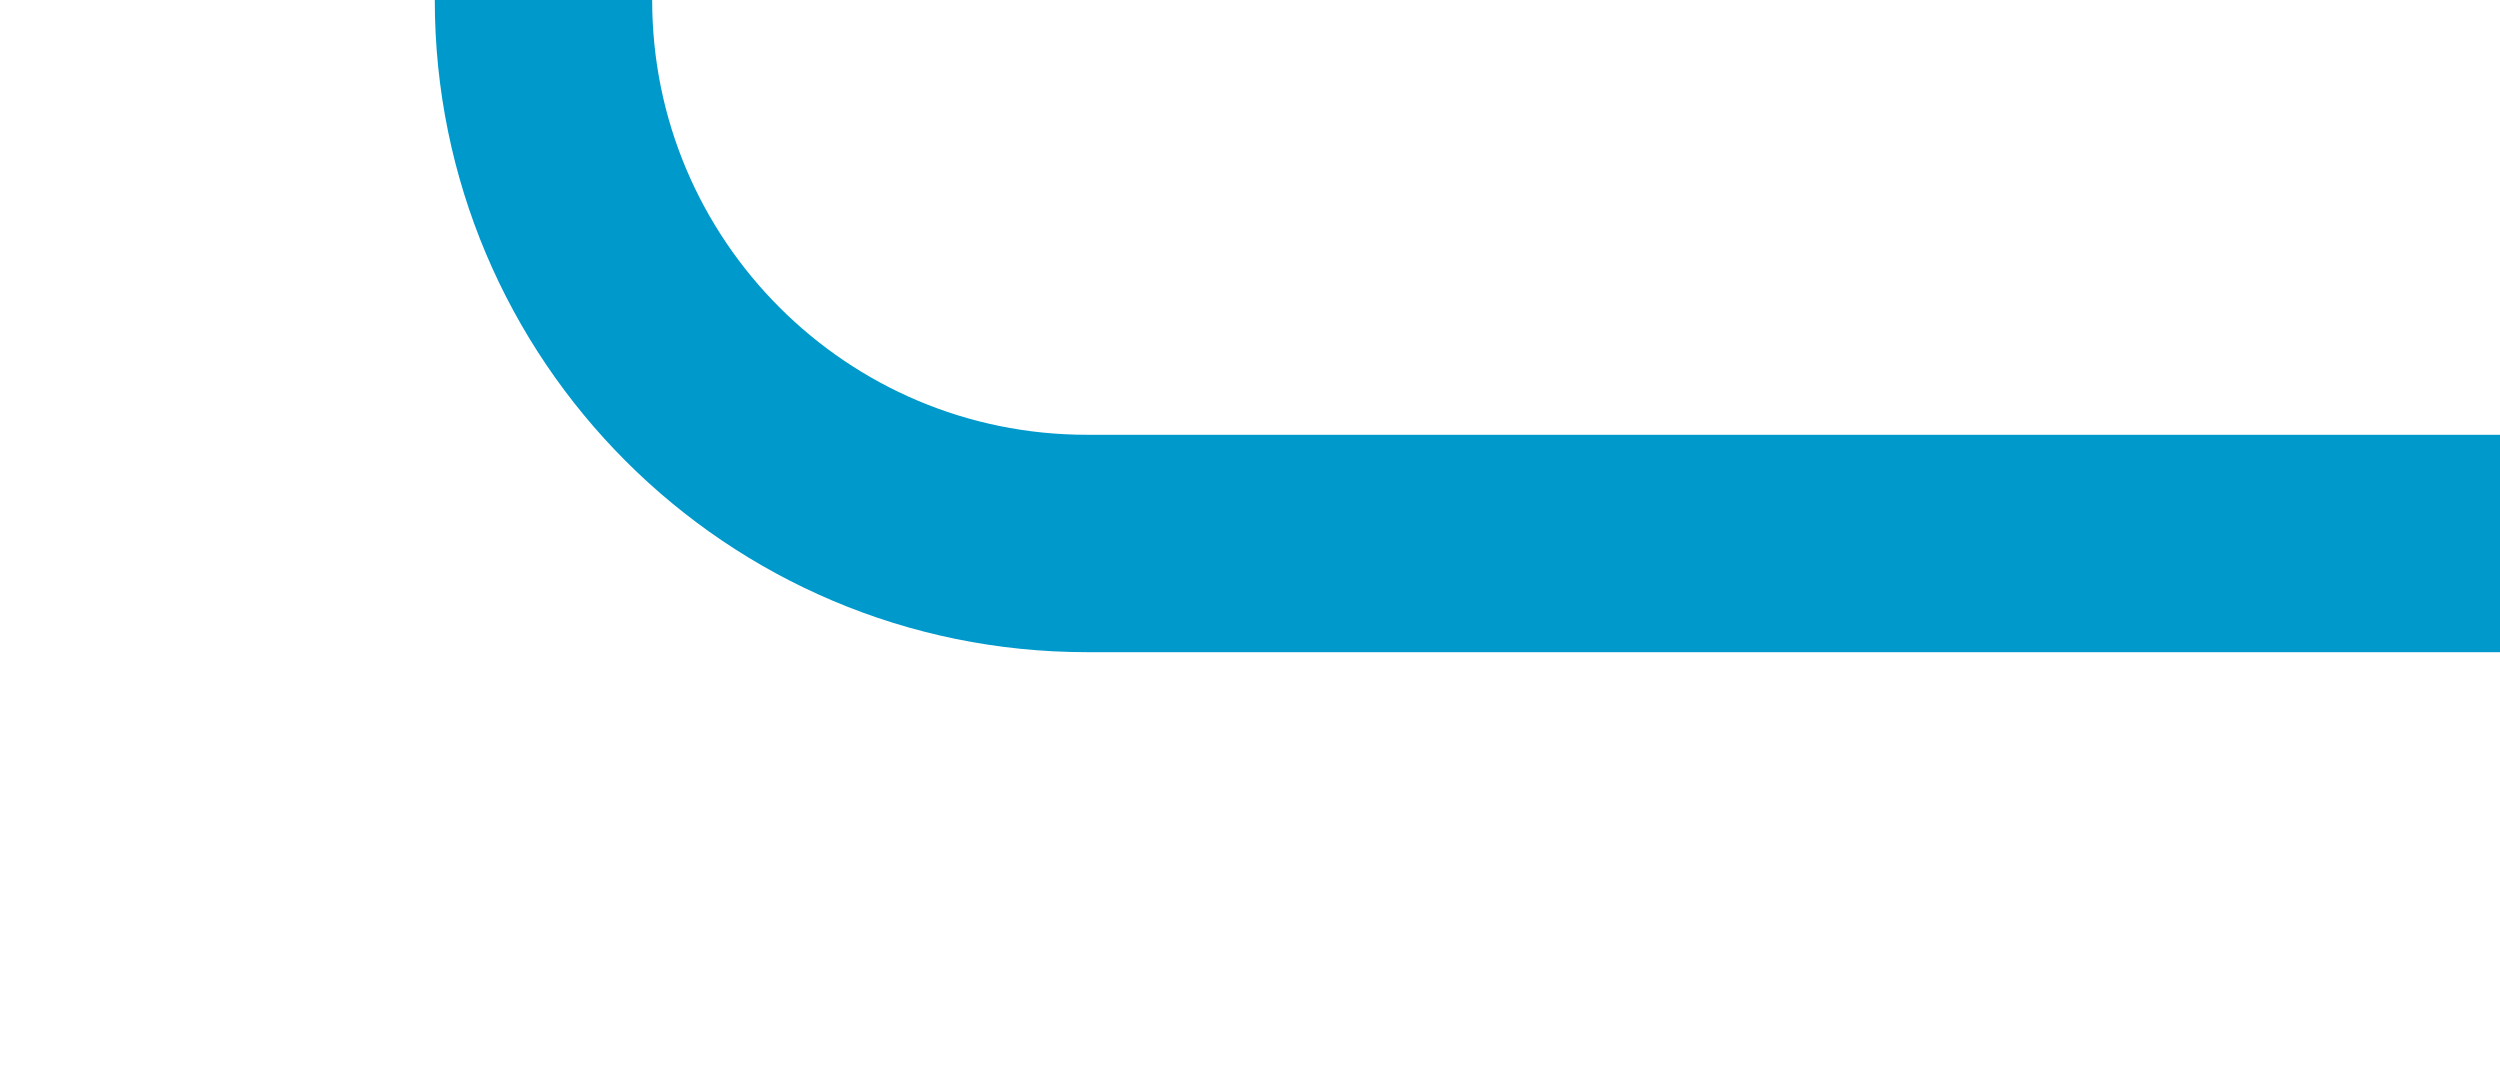
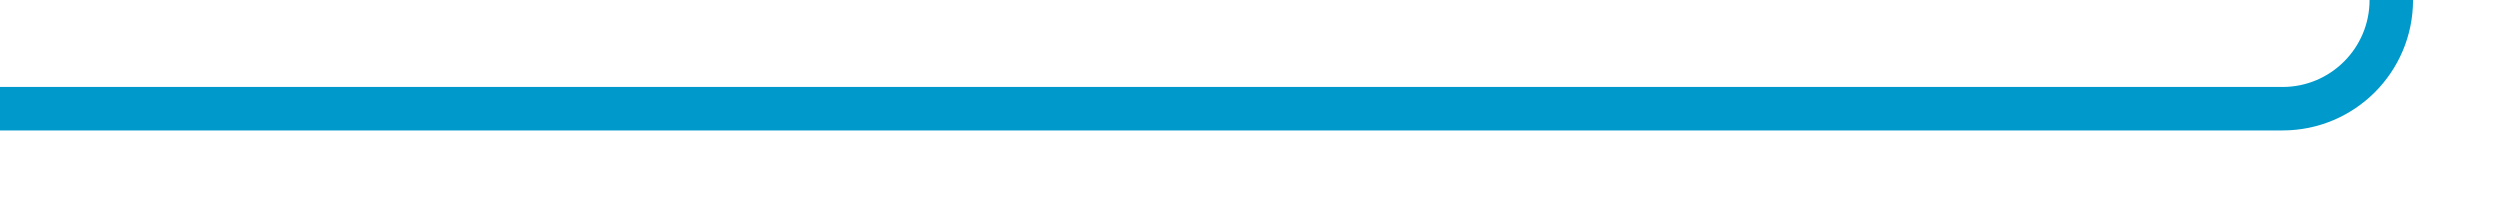
- <svg xmlns="http://www.w3.org/2000/svg" version="1.1" width="23px" height="10px" preserveAspectRatio="xMinYMid meet" viewBox="967 299  23 8">
-   <path d="M 990 303  L 977 303  A 5 5 0 0 1 972 298 L 972 230  " stroke-width="2" stroke="#0099cc" fill="none" />
-   <path d="M 979.6 231  L 972 224  L 964.4 231  L 979.6 231  Z " fill-rule="nonzero" fill="#0099cc" stroke="none" />
+ <svg xmlns="http://www.w3.org/2000/svg" version="1.1" width="115px" height="10px" preserveAspectRatio="xMinYMid meet" viewBox="1705 555  115 8">
+   <path d="M 1705 559  L 1810 559  A 5 5 0 0 0 1815 554 L 1815 224  " stroke-width="2" stroke="#0099cc" fill="none" />
</svg>
